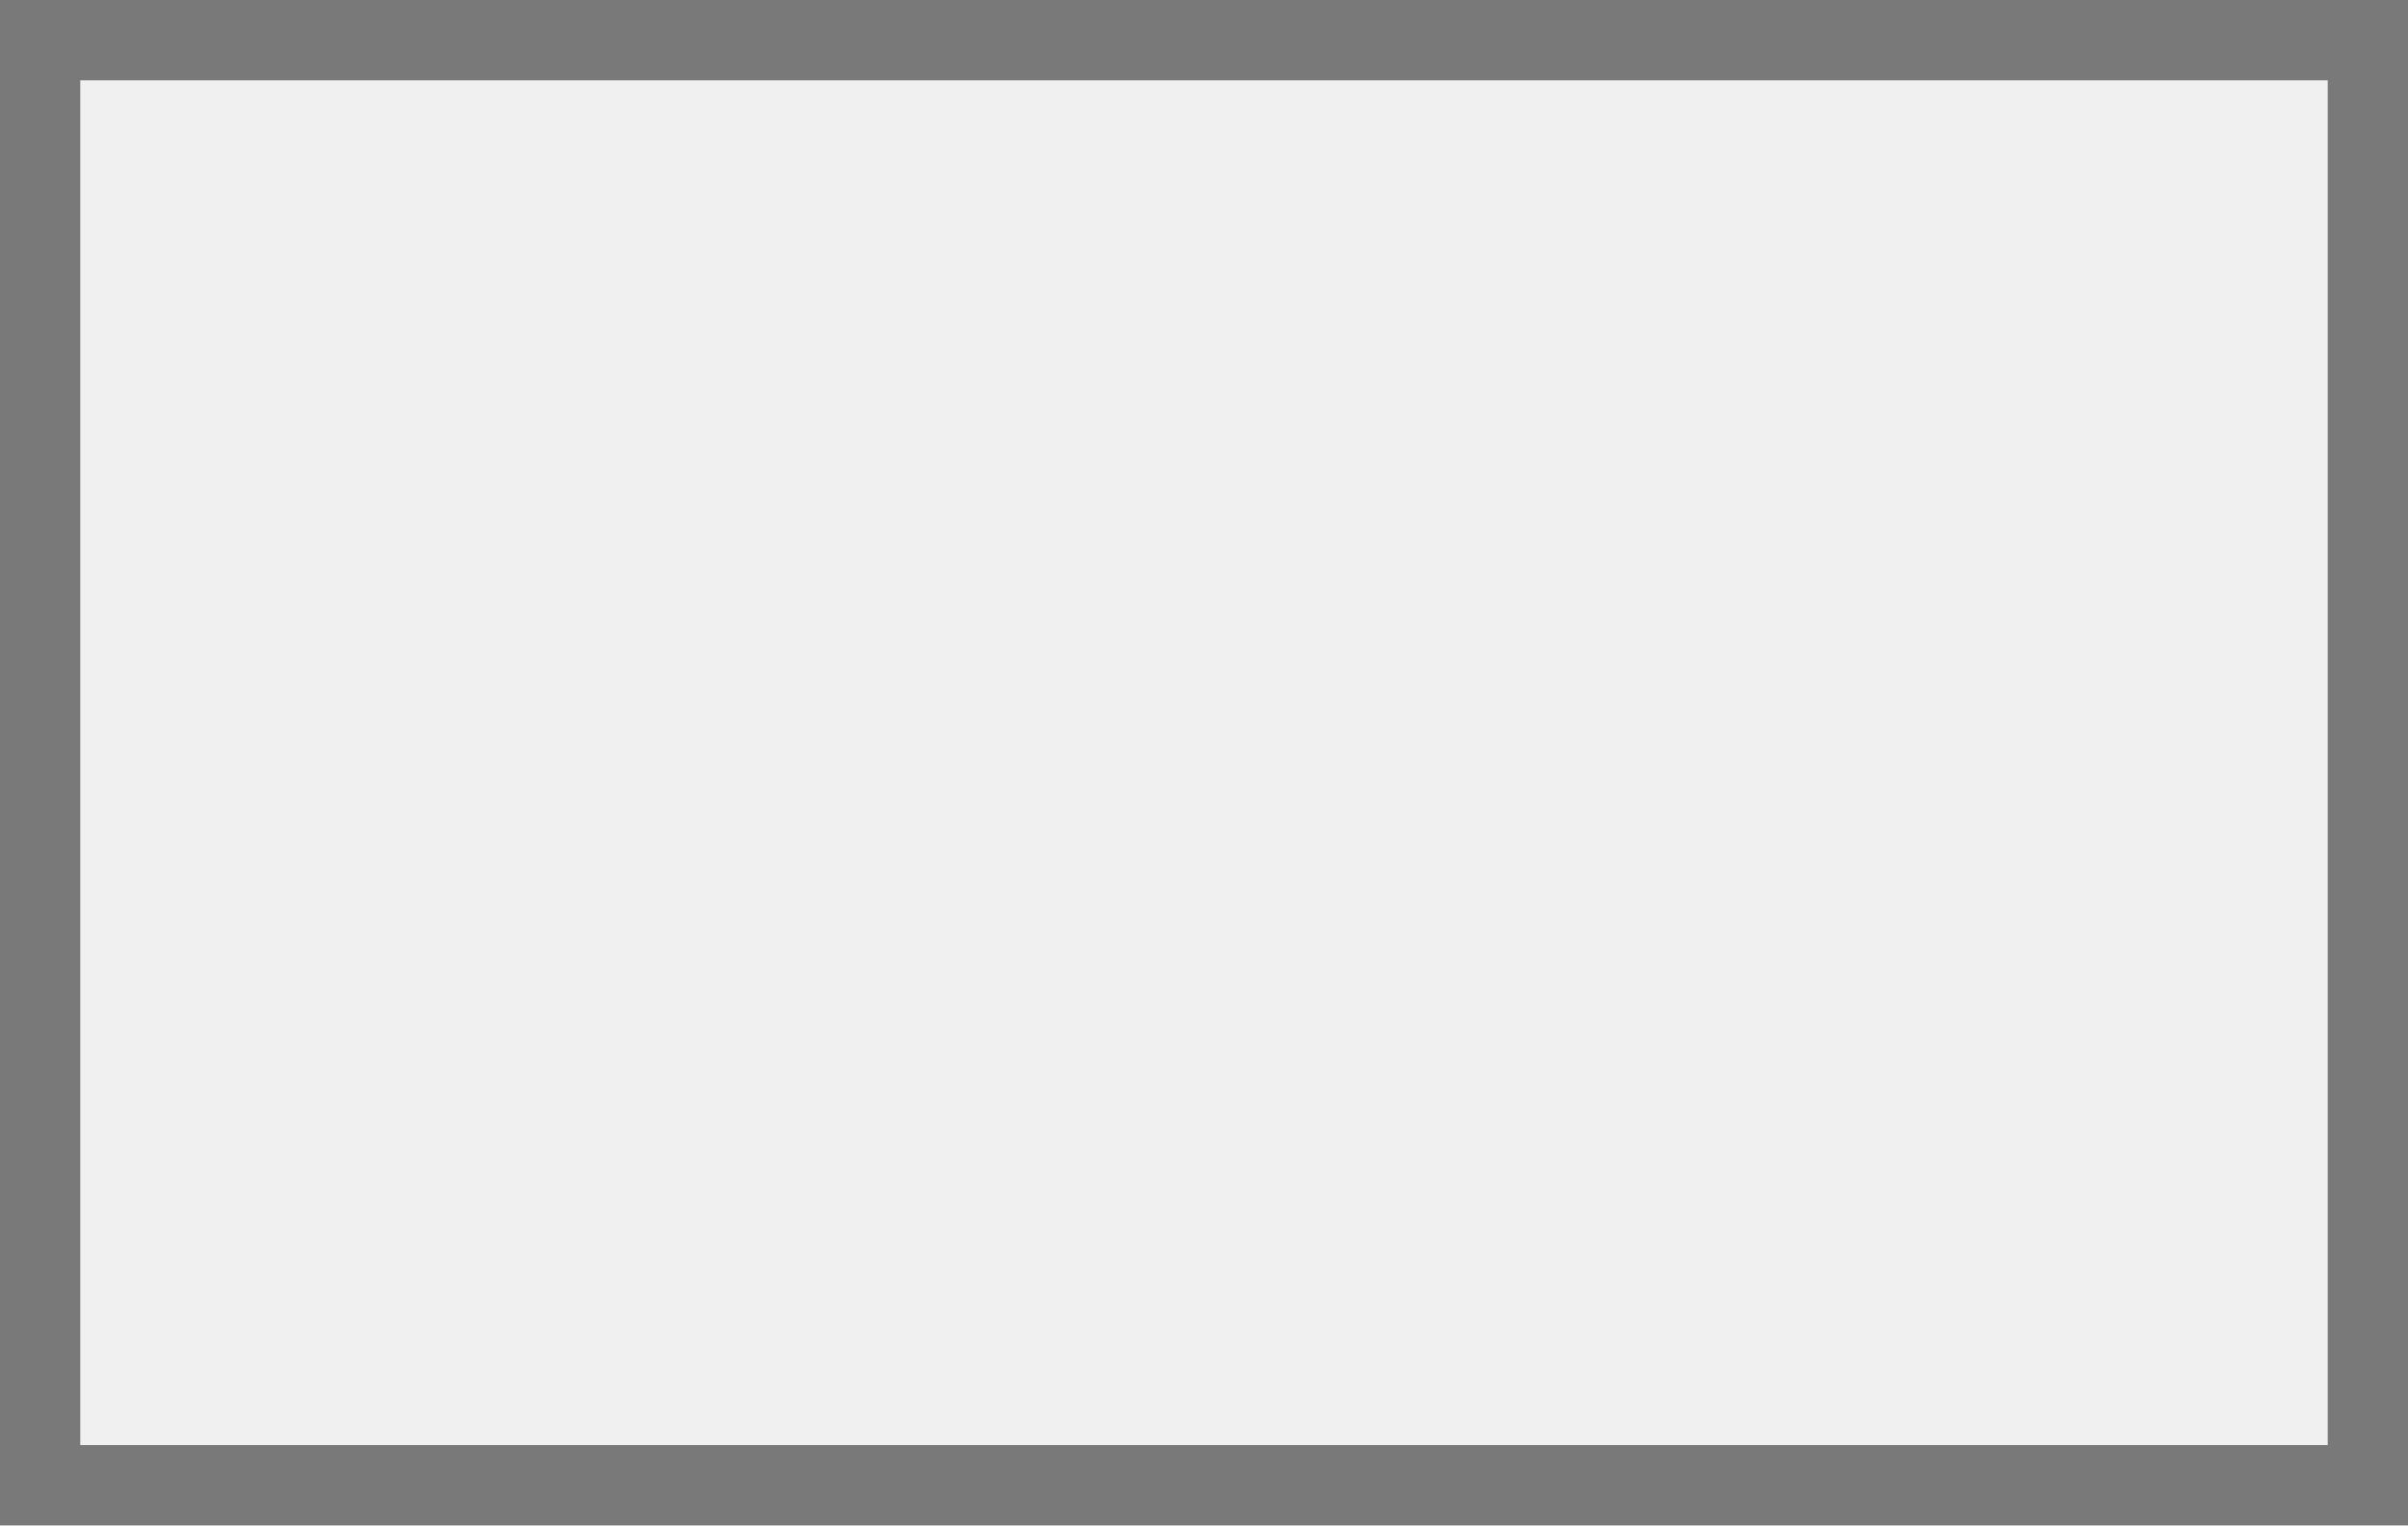
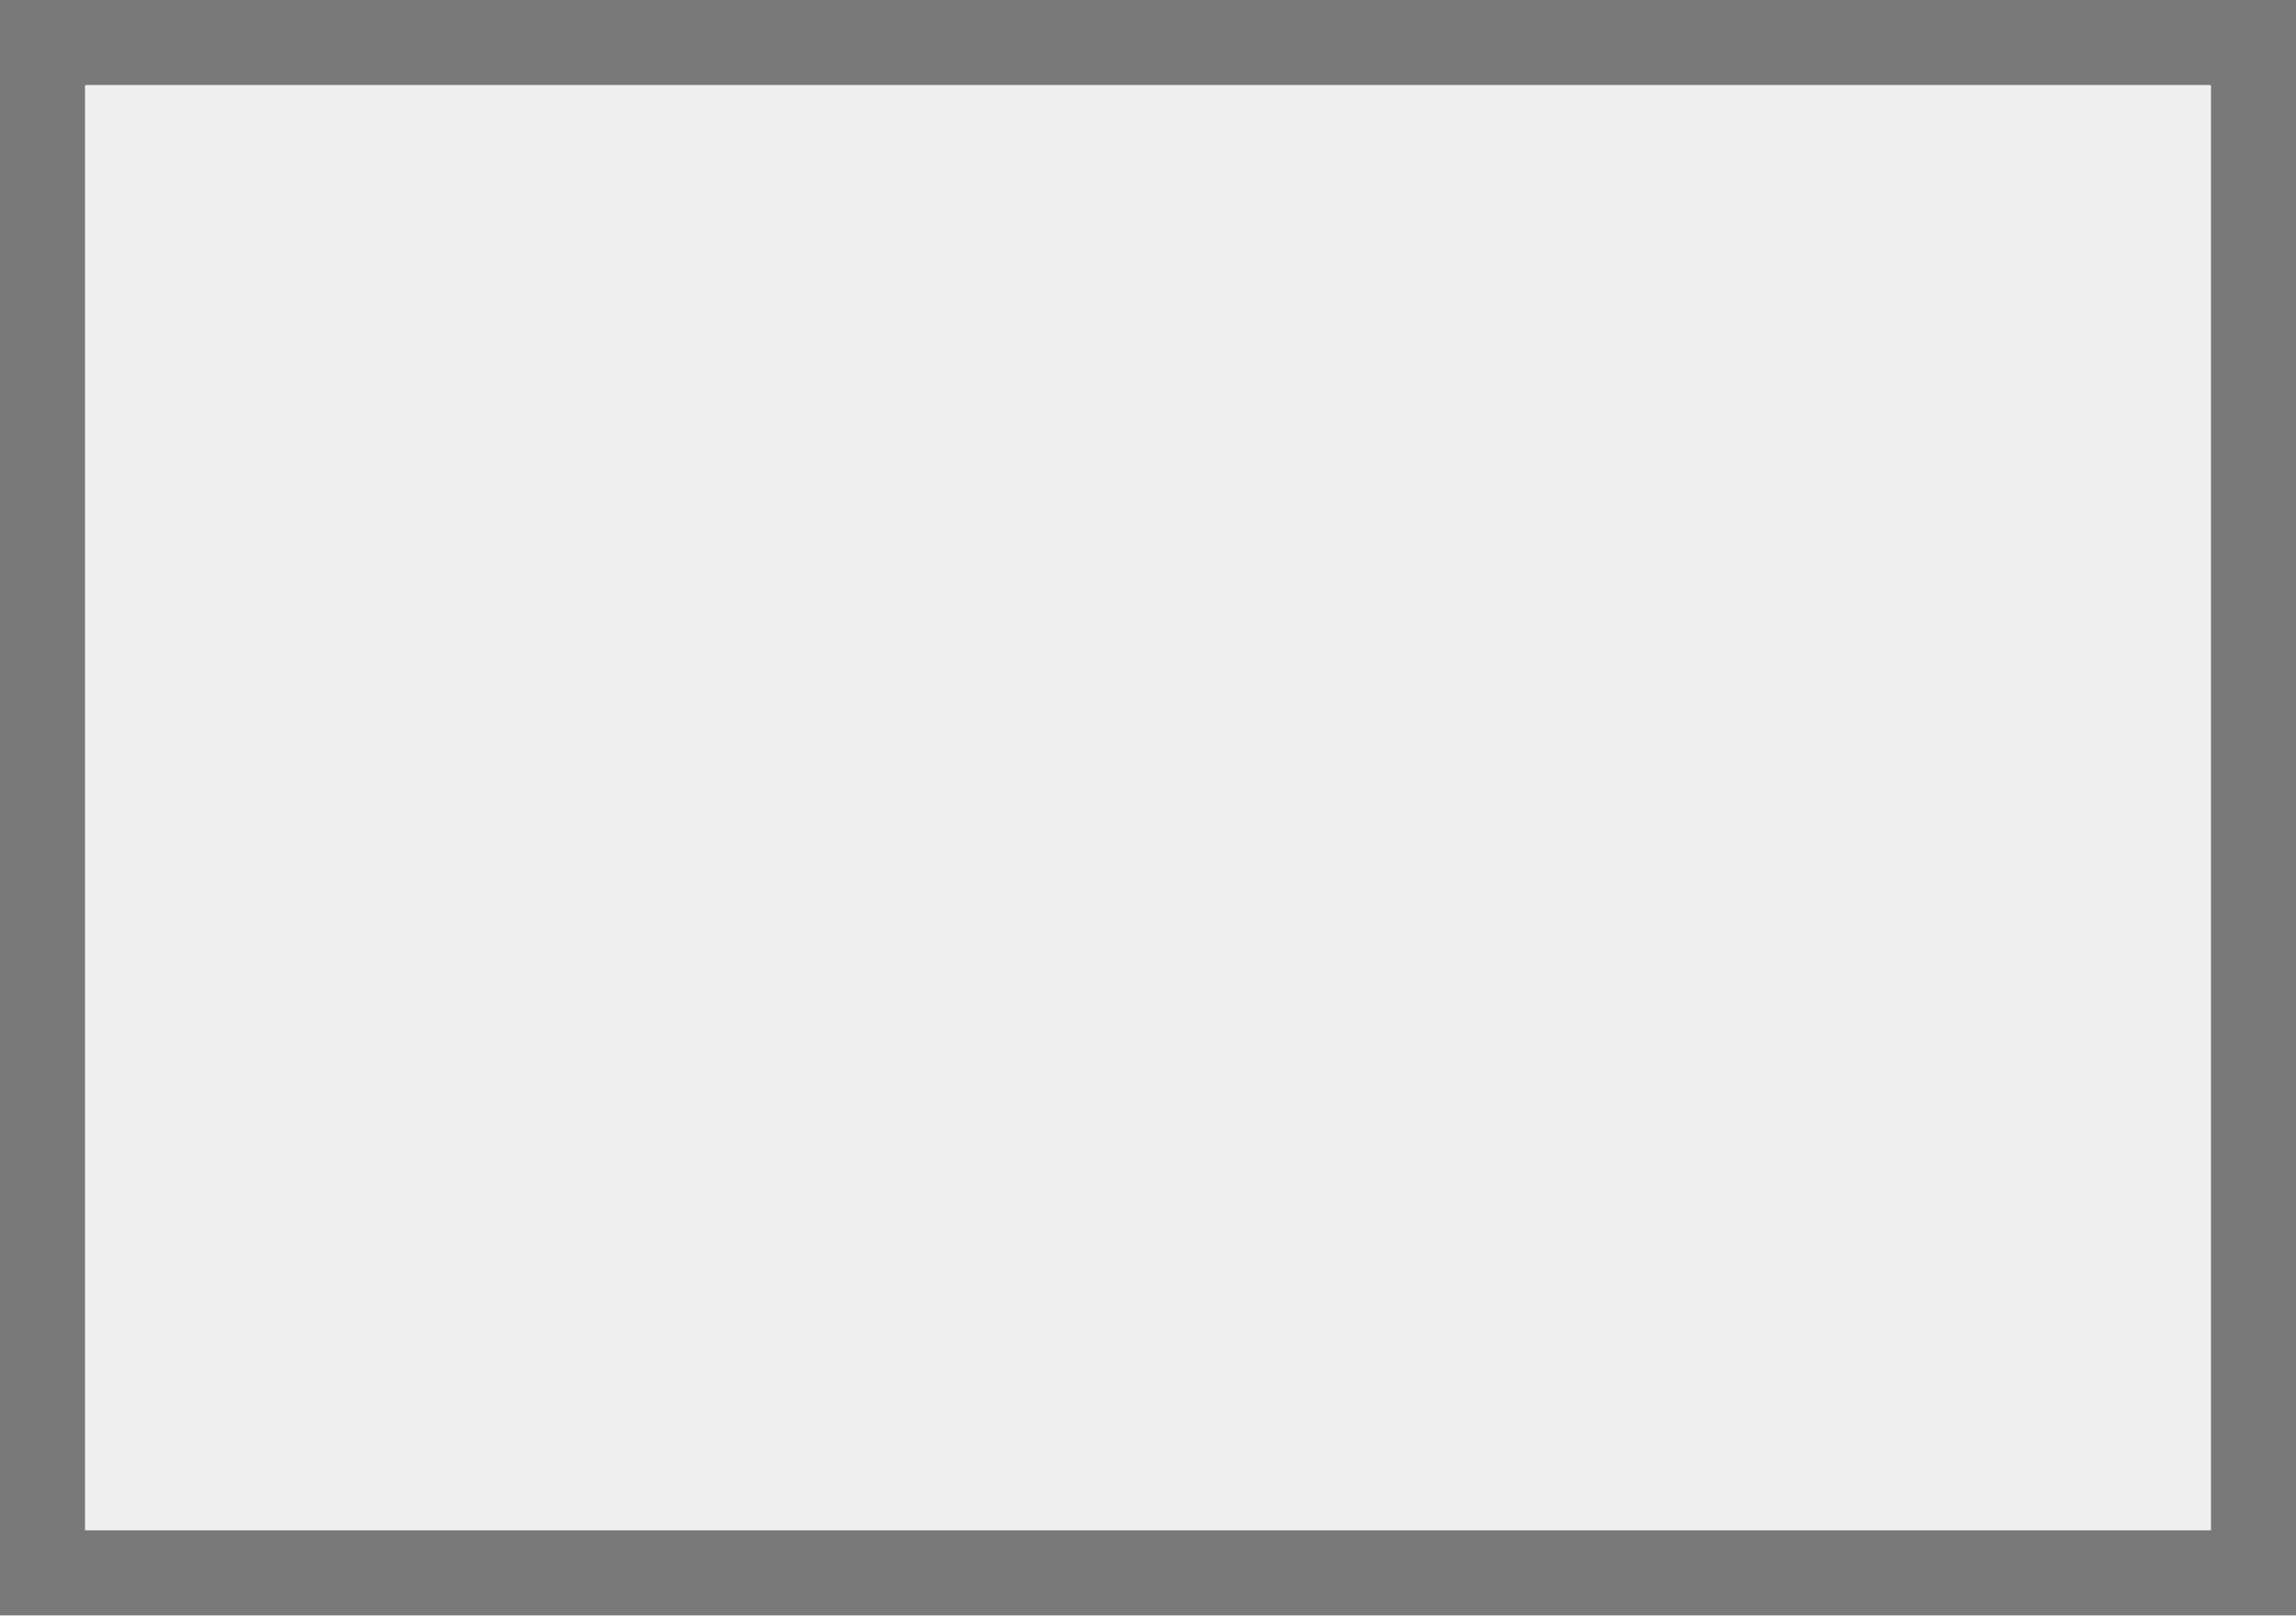
- <svg xmlns="http://www.w3.org/2000/svg" version="1.1" width="30px" height="19px">
+ <svg xmlns="http://www.w3.org/2000/svg" version="1.1" width="27px" height="19px">
  <defs>
-     <mask fill="white" id="clip39">
-       <path d="M 0 19  L 0 0  L 17 0  L 19 0  L 20 0  L 30 0  L 30 19  L 0 19  Z " fill-rule="evenodd" />
+     <mask fill="white" id="clip25">
+       <path d="M 0 19  L 0 0  L 15.3 0  L 17.1 0  L 18 0  L 27 0  L 27 19  L 0 19  Z " fill-rule="evenodd" />
    </mask>
  </defs>
-   <g transform="matrix(1 0 0 1 -358 -25 )">
-     <path d="M 0 19  L 0 0  L 17 0  L 19 0  L 20 0  L 30 0  L 30 19  L 0 19  Z " fill-rule="nonzero" fill="#ffffff" stroke="none" fill-opacity="0" transform="matrix(1 0 0 1 358 25 )" />
-     <path d="M 0 19  L 0 0  L 17 0  L 19 0  L 20 0  L 30 0  L 30 19  L 0 19  Z " stroke-width="2" stroke="#797979" fill="none" transform="matrix(1 0 0 1 358 25 )" mask="url(#clip39)" />
+   <g transform="matrix(1 0 0 1 -360 -25 )">
+     <path d="M 0 19  L 0 0  L 15.3 0  L 17.1 0  L 18 0  L 27 0  L 27 19  L 0 19  Z " fill-rule="nonzero" fill="#ffffff" stroke="none" fill-opacity="0" transform="matrix(1 0 0 1 360 25 )" />
+     <path d="M 0 19  L 0 0  L 15.3 0  L 17.1 0  L 18 0  L 27 0  L 27 19  L 0 19  Z " stroke-width="2" stroke="#797979" fill="none" transform="matrix(1 0 0 1 360 25 )" mask="url(#clip25)" />
  </g>
</svg>
